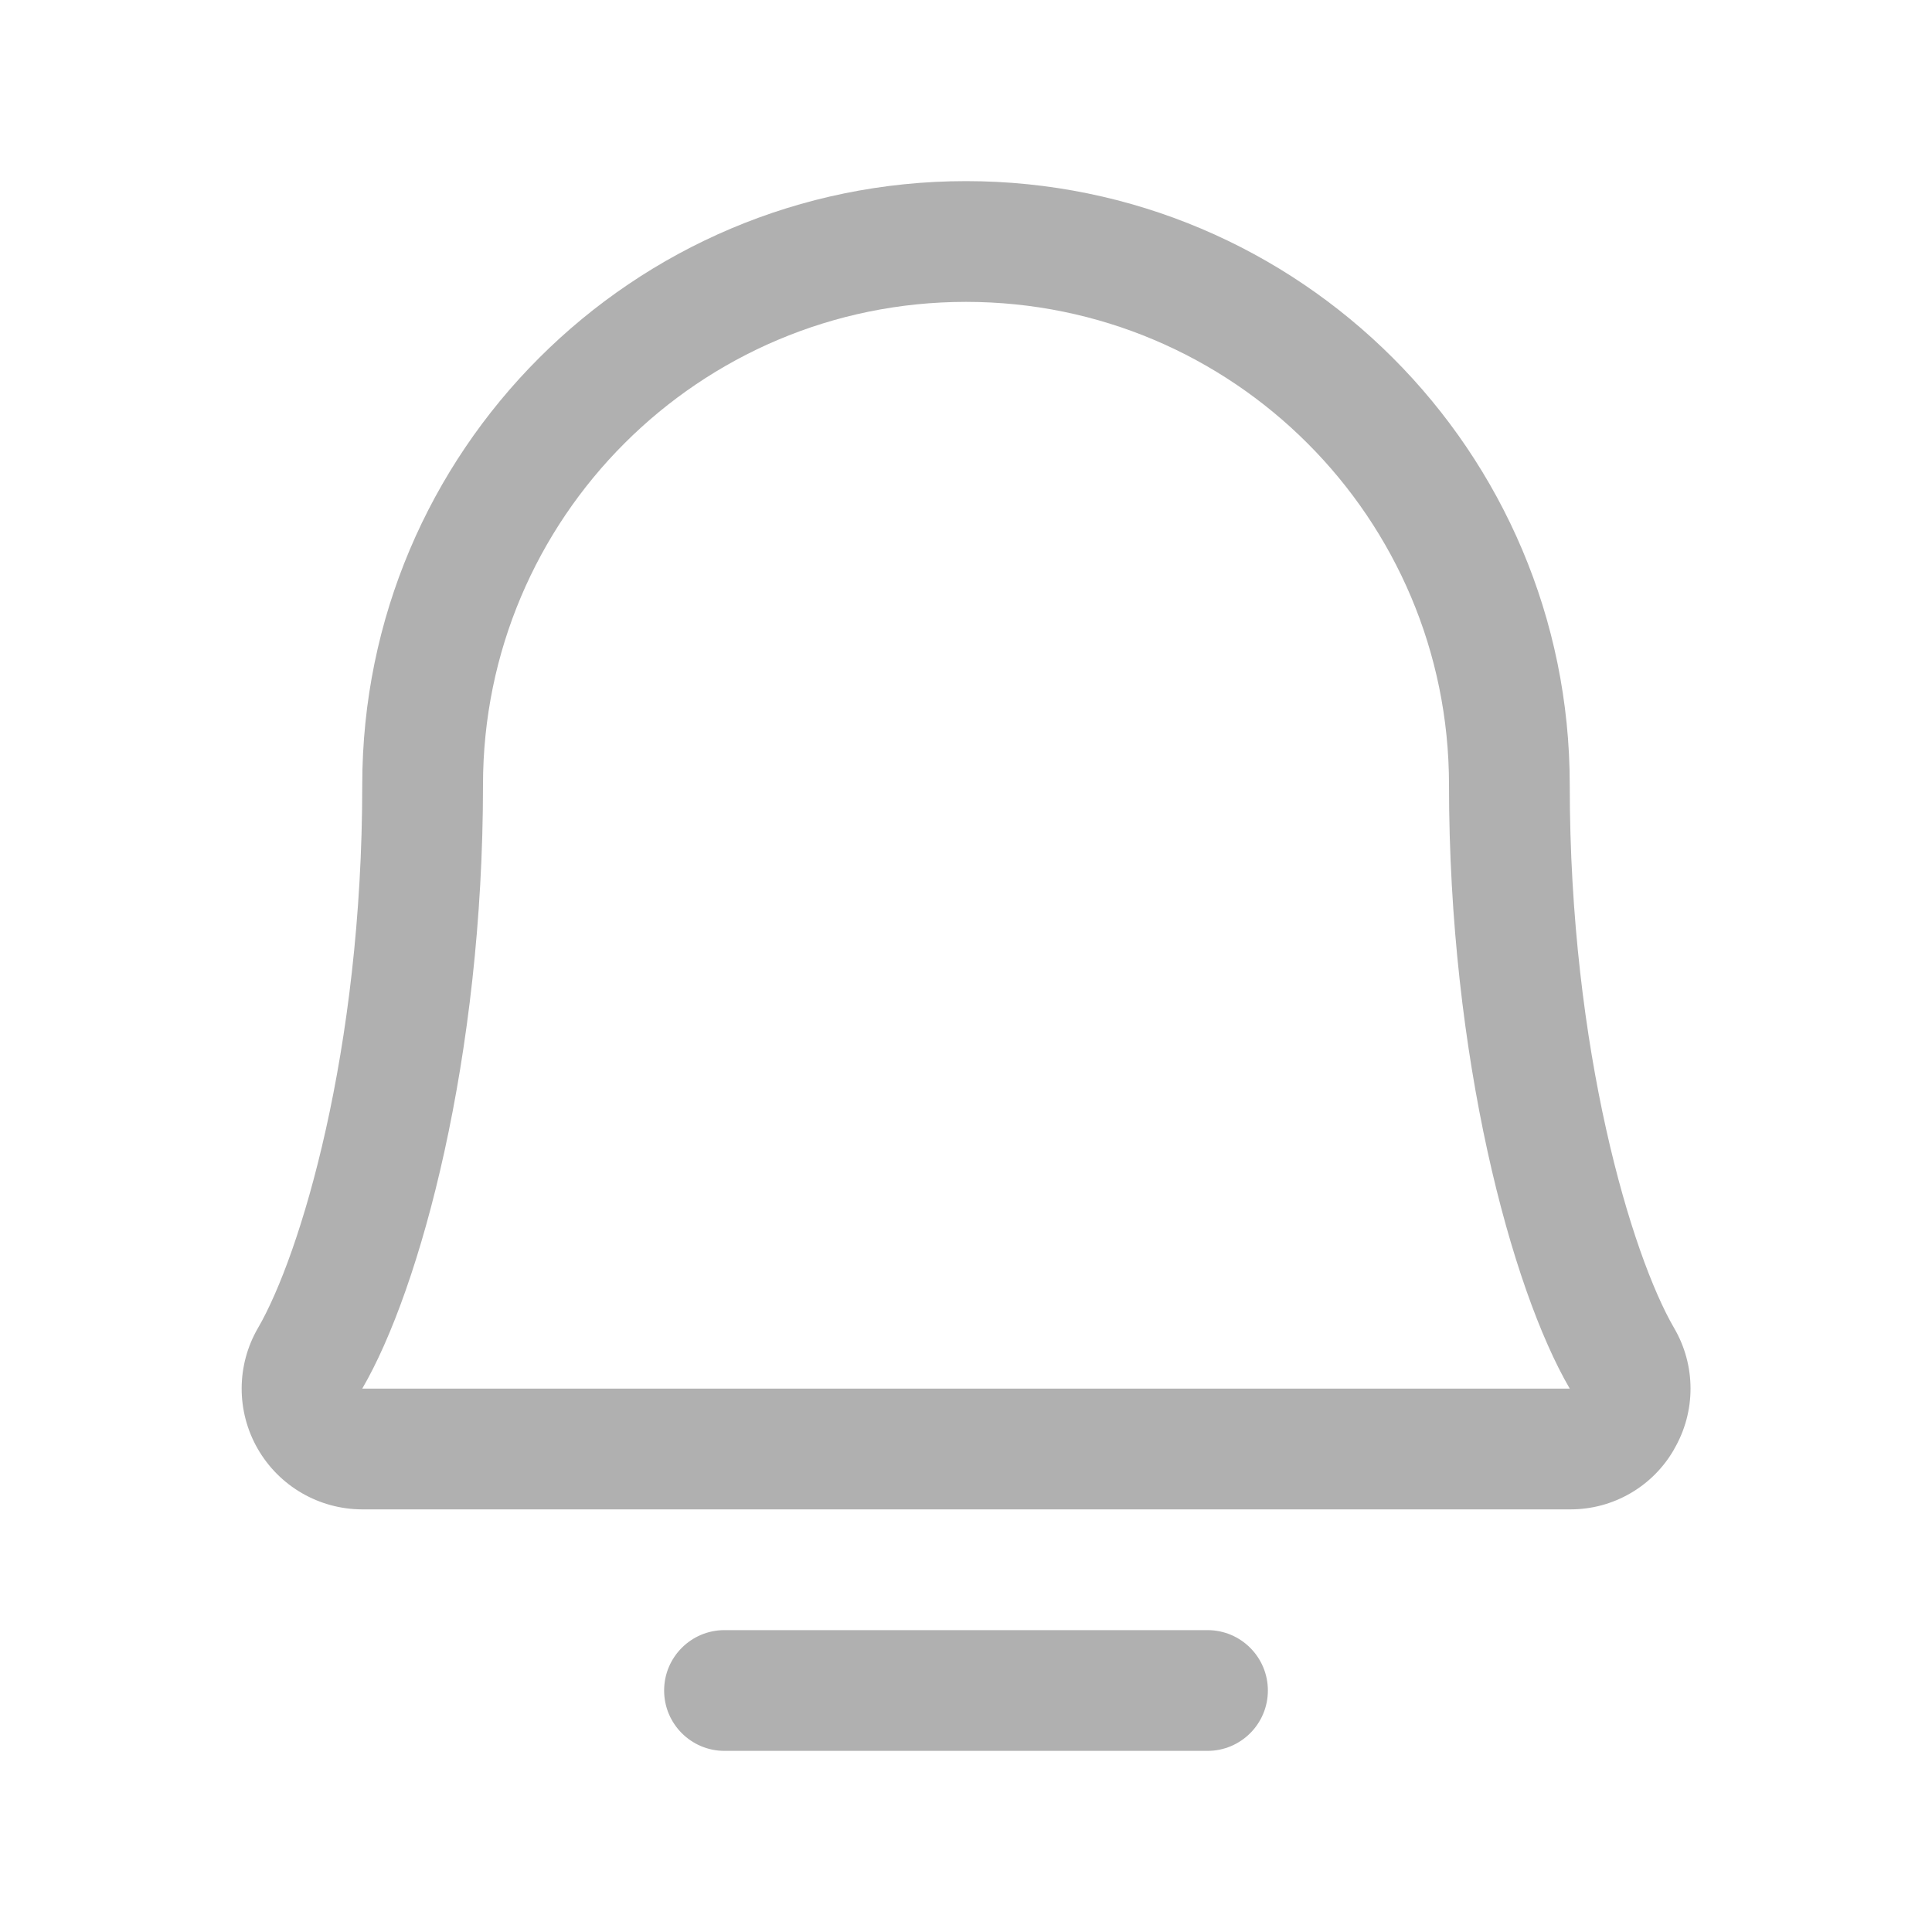
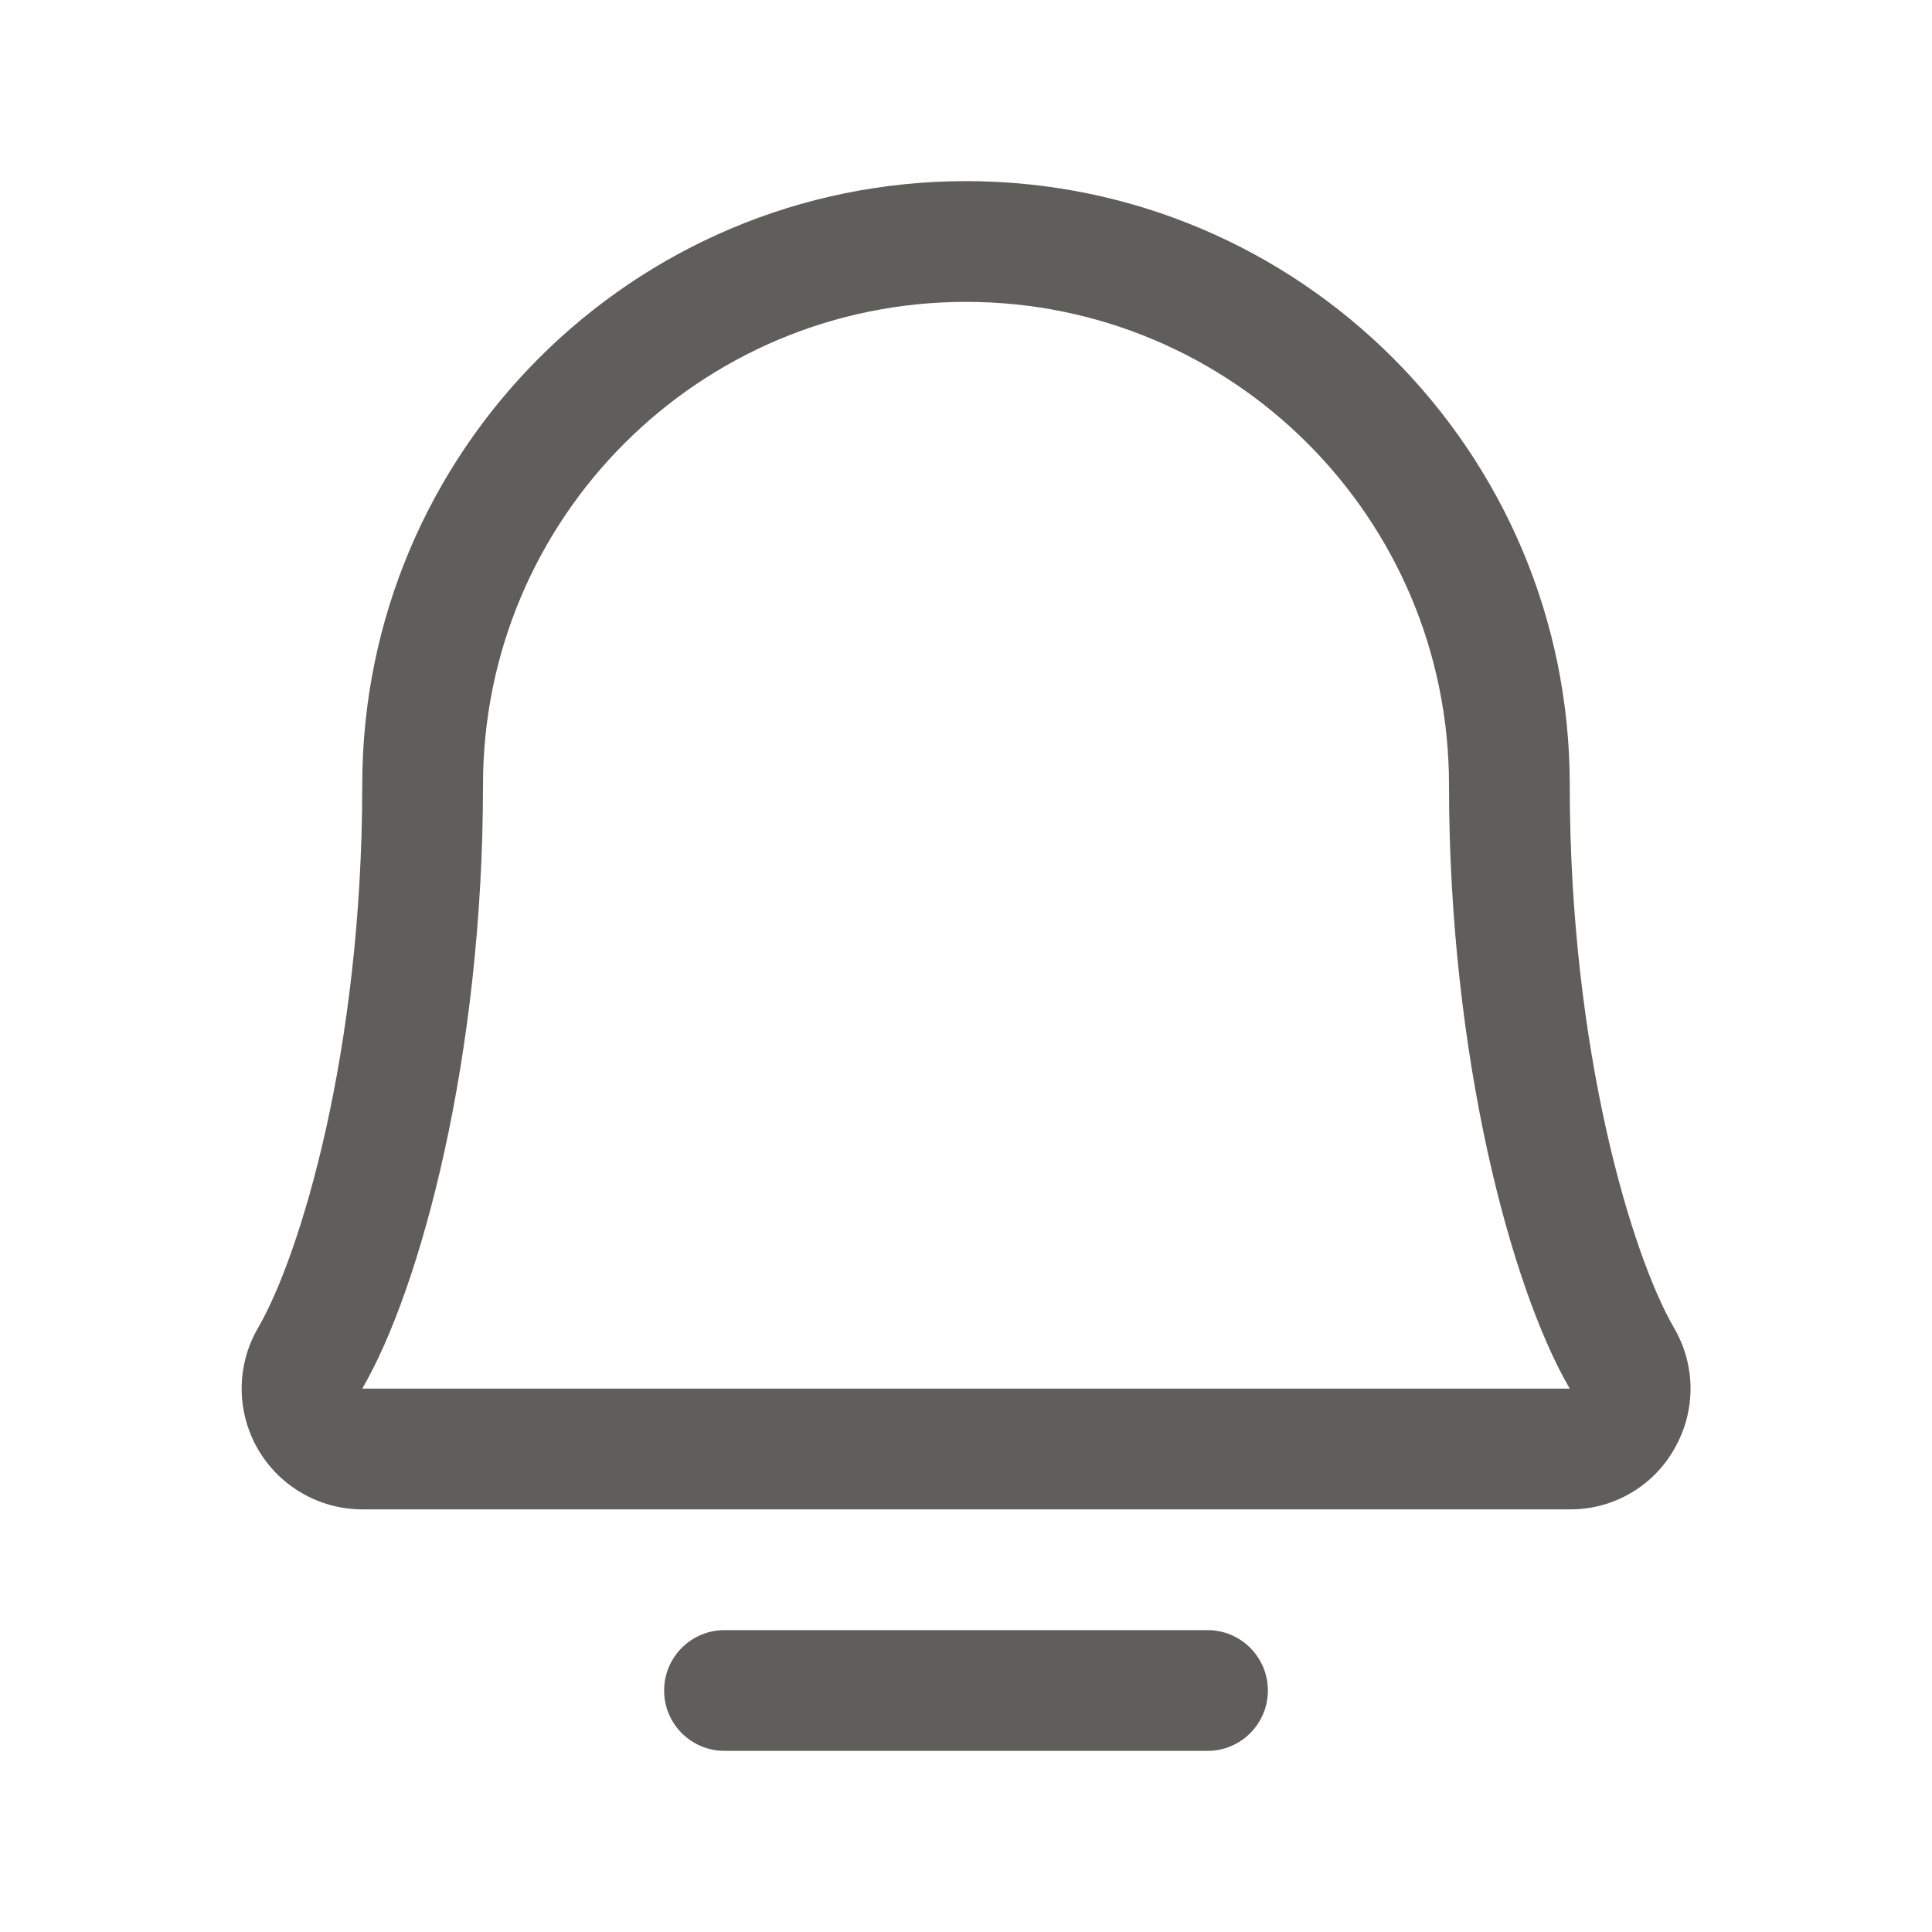
- <svg xmlns="http://www.w3.org/2000/svg" viewBox="0 0 256 256" fill="#b0b0b0">
+ <svg xmlns="http://www.w3.org/2000/svg" viewBox="0 0 256 256" fill="#5f5e5a">
  <path d="M168,224a8,8,0,0,1-8,8H96a8,8,0,1,1,0-16h64A8,8,0,0,1,168,224Zm53.85-32A15.8,15.8,0,0,1,208,200H48a16,16,0,0,1-13.8-24.06C39.75,166.38,48,139.34,48,104a80,80,0,1,1,160,0c0,35.33,8.26,62.38,13.81,71.94A15.89,15.89,0,0,1,221.84,192ZM208,184c-7.73-13.27-16-43.95-16-80a64,64,0,1,0-128,0c0,36.06-8.28,66.74-16,80Z" />
</svg>
